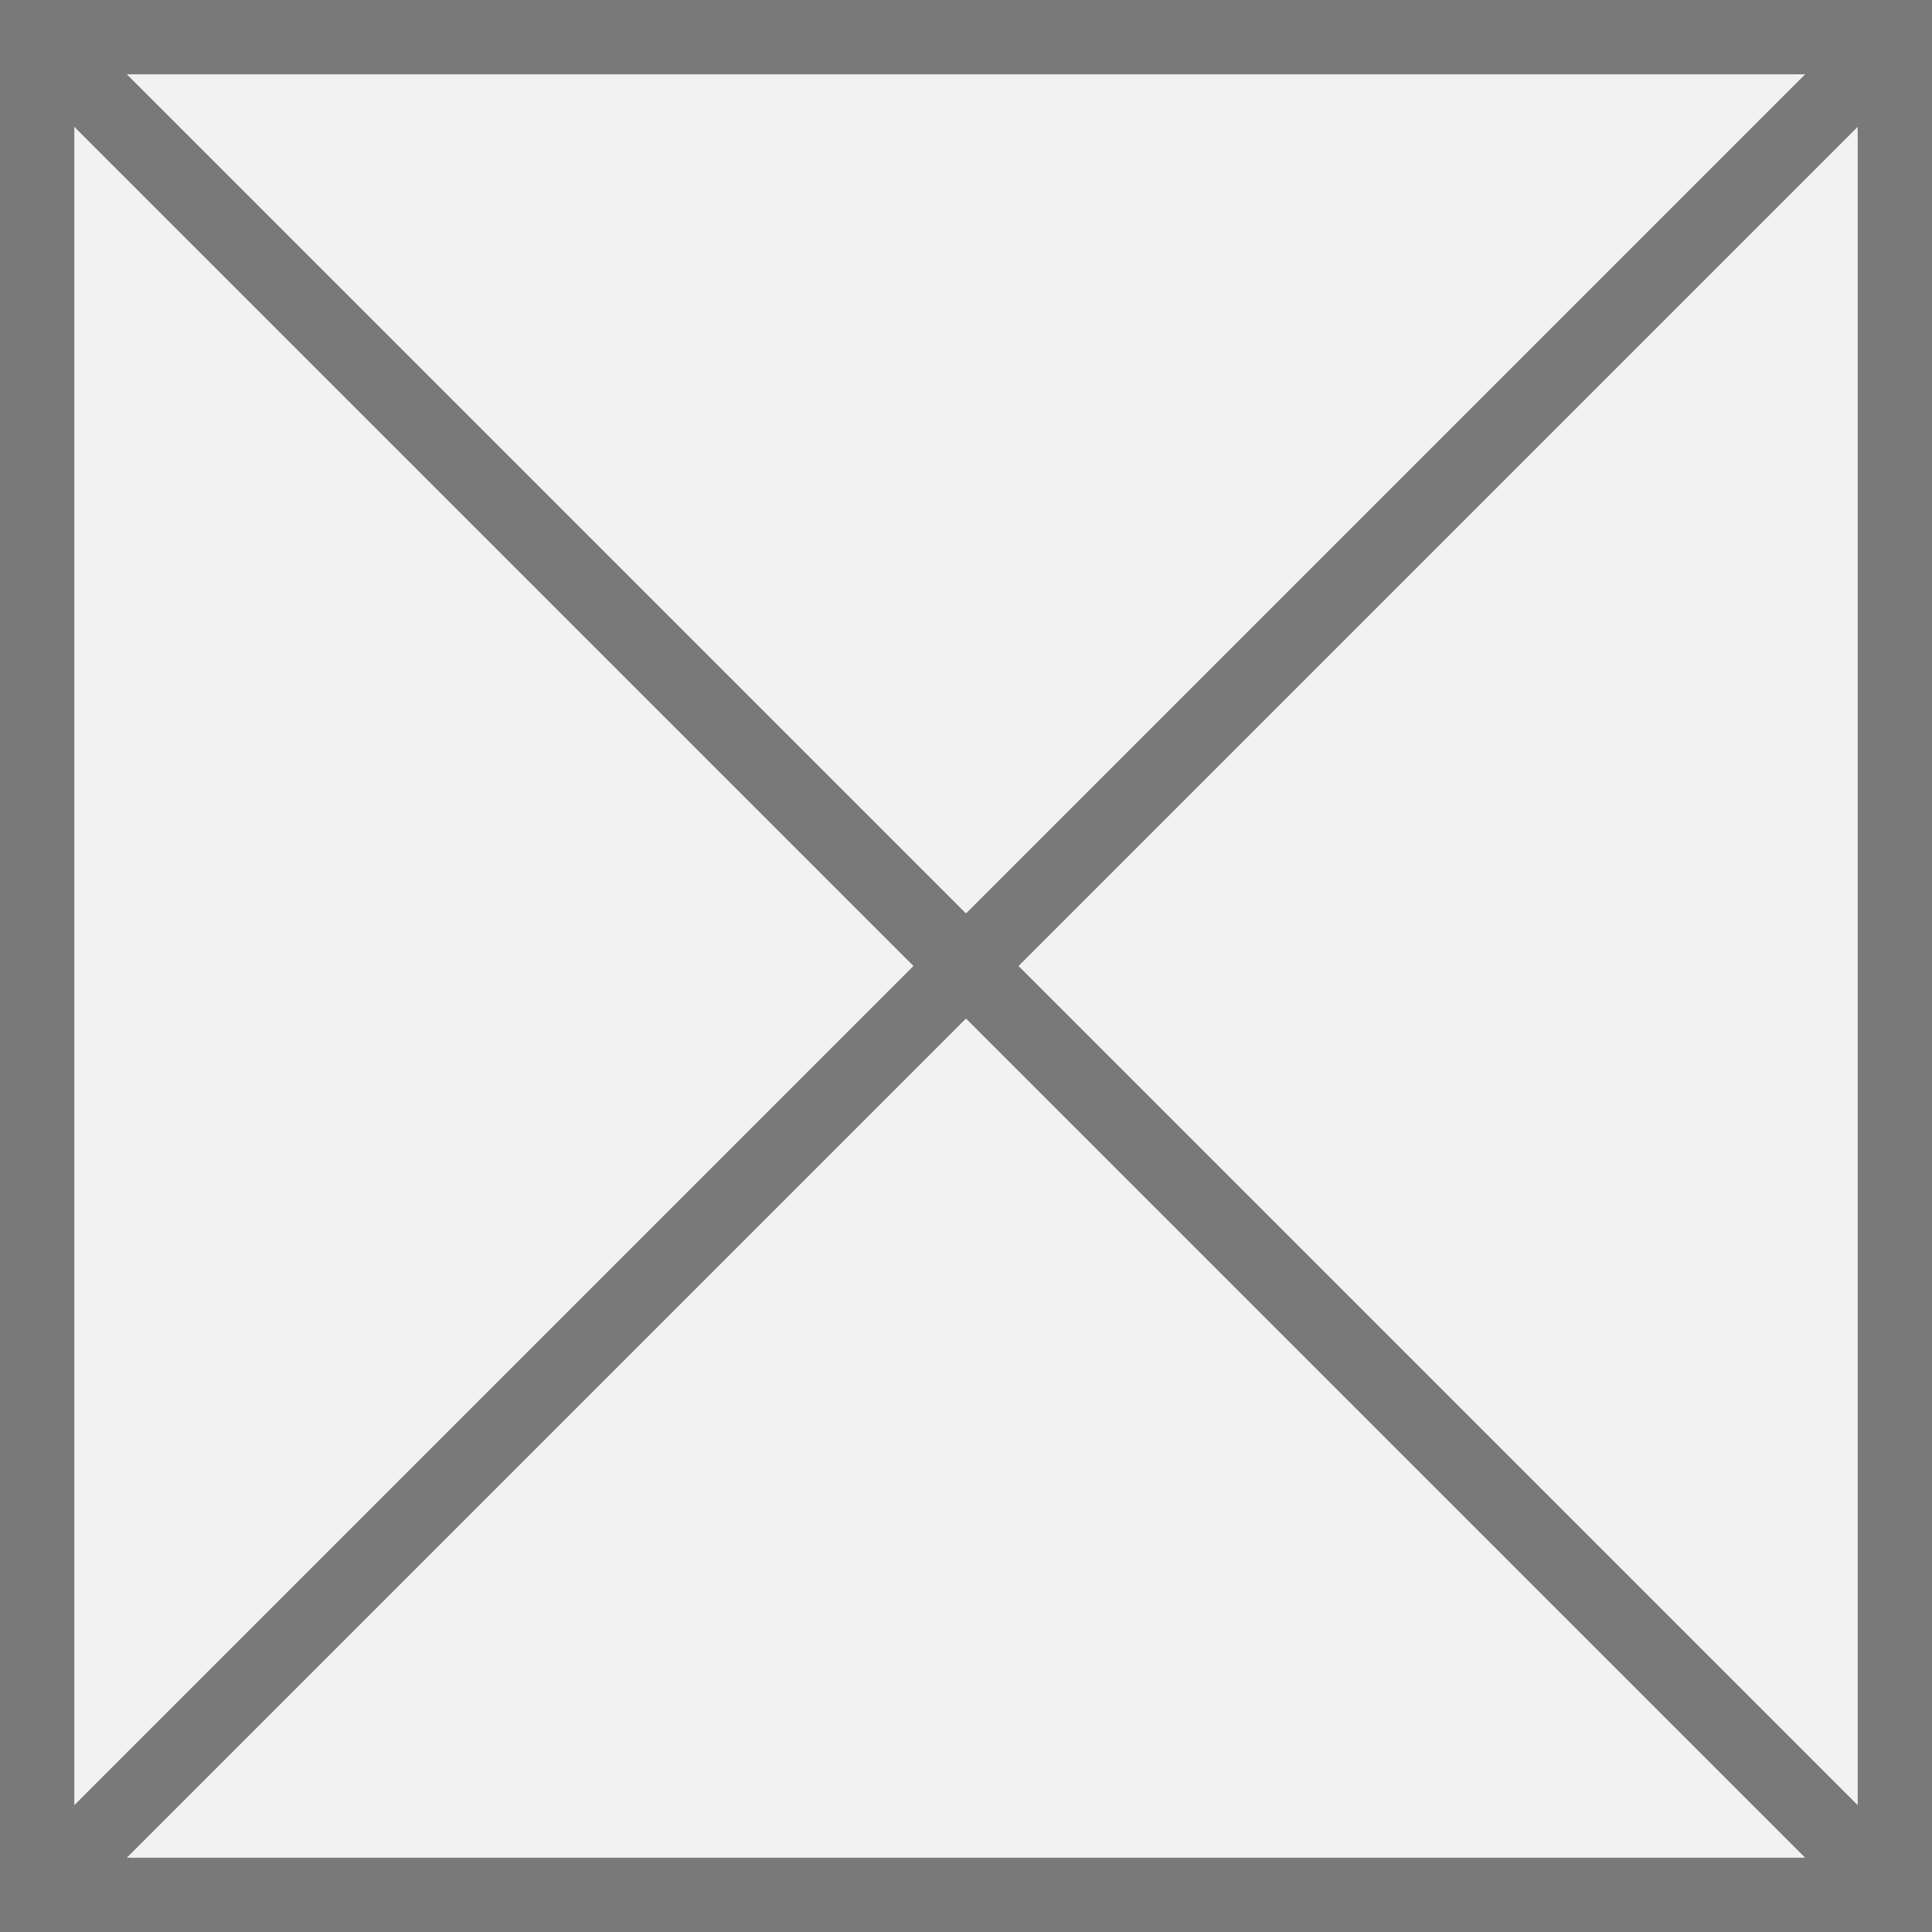
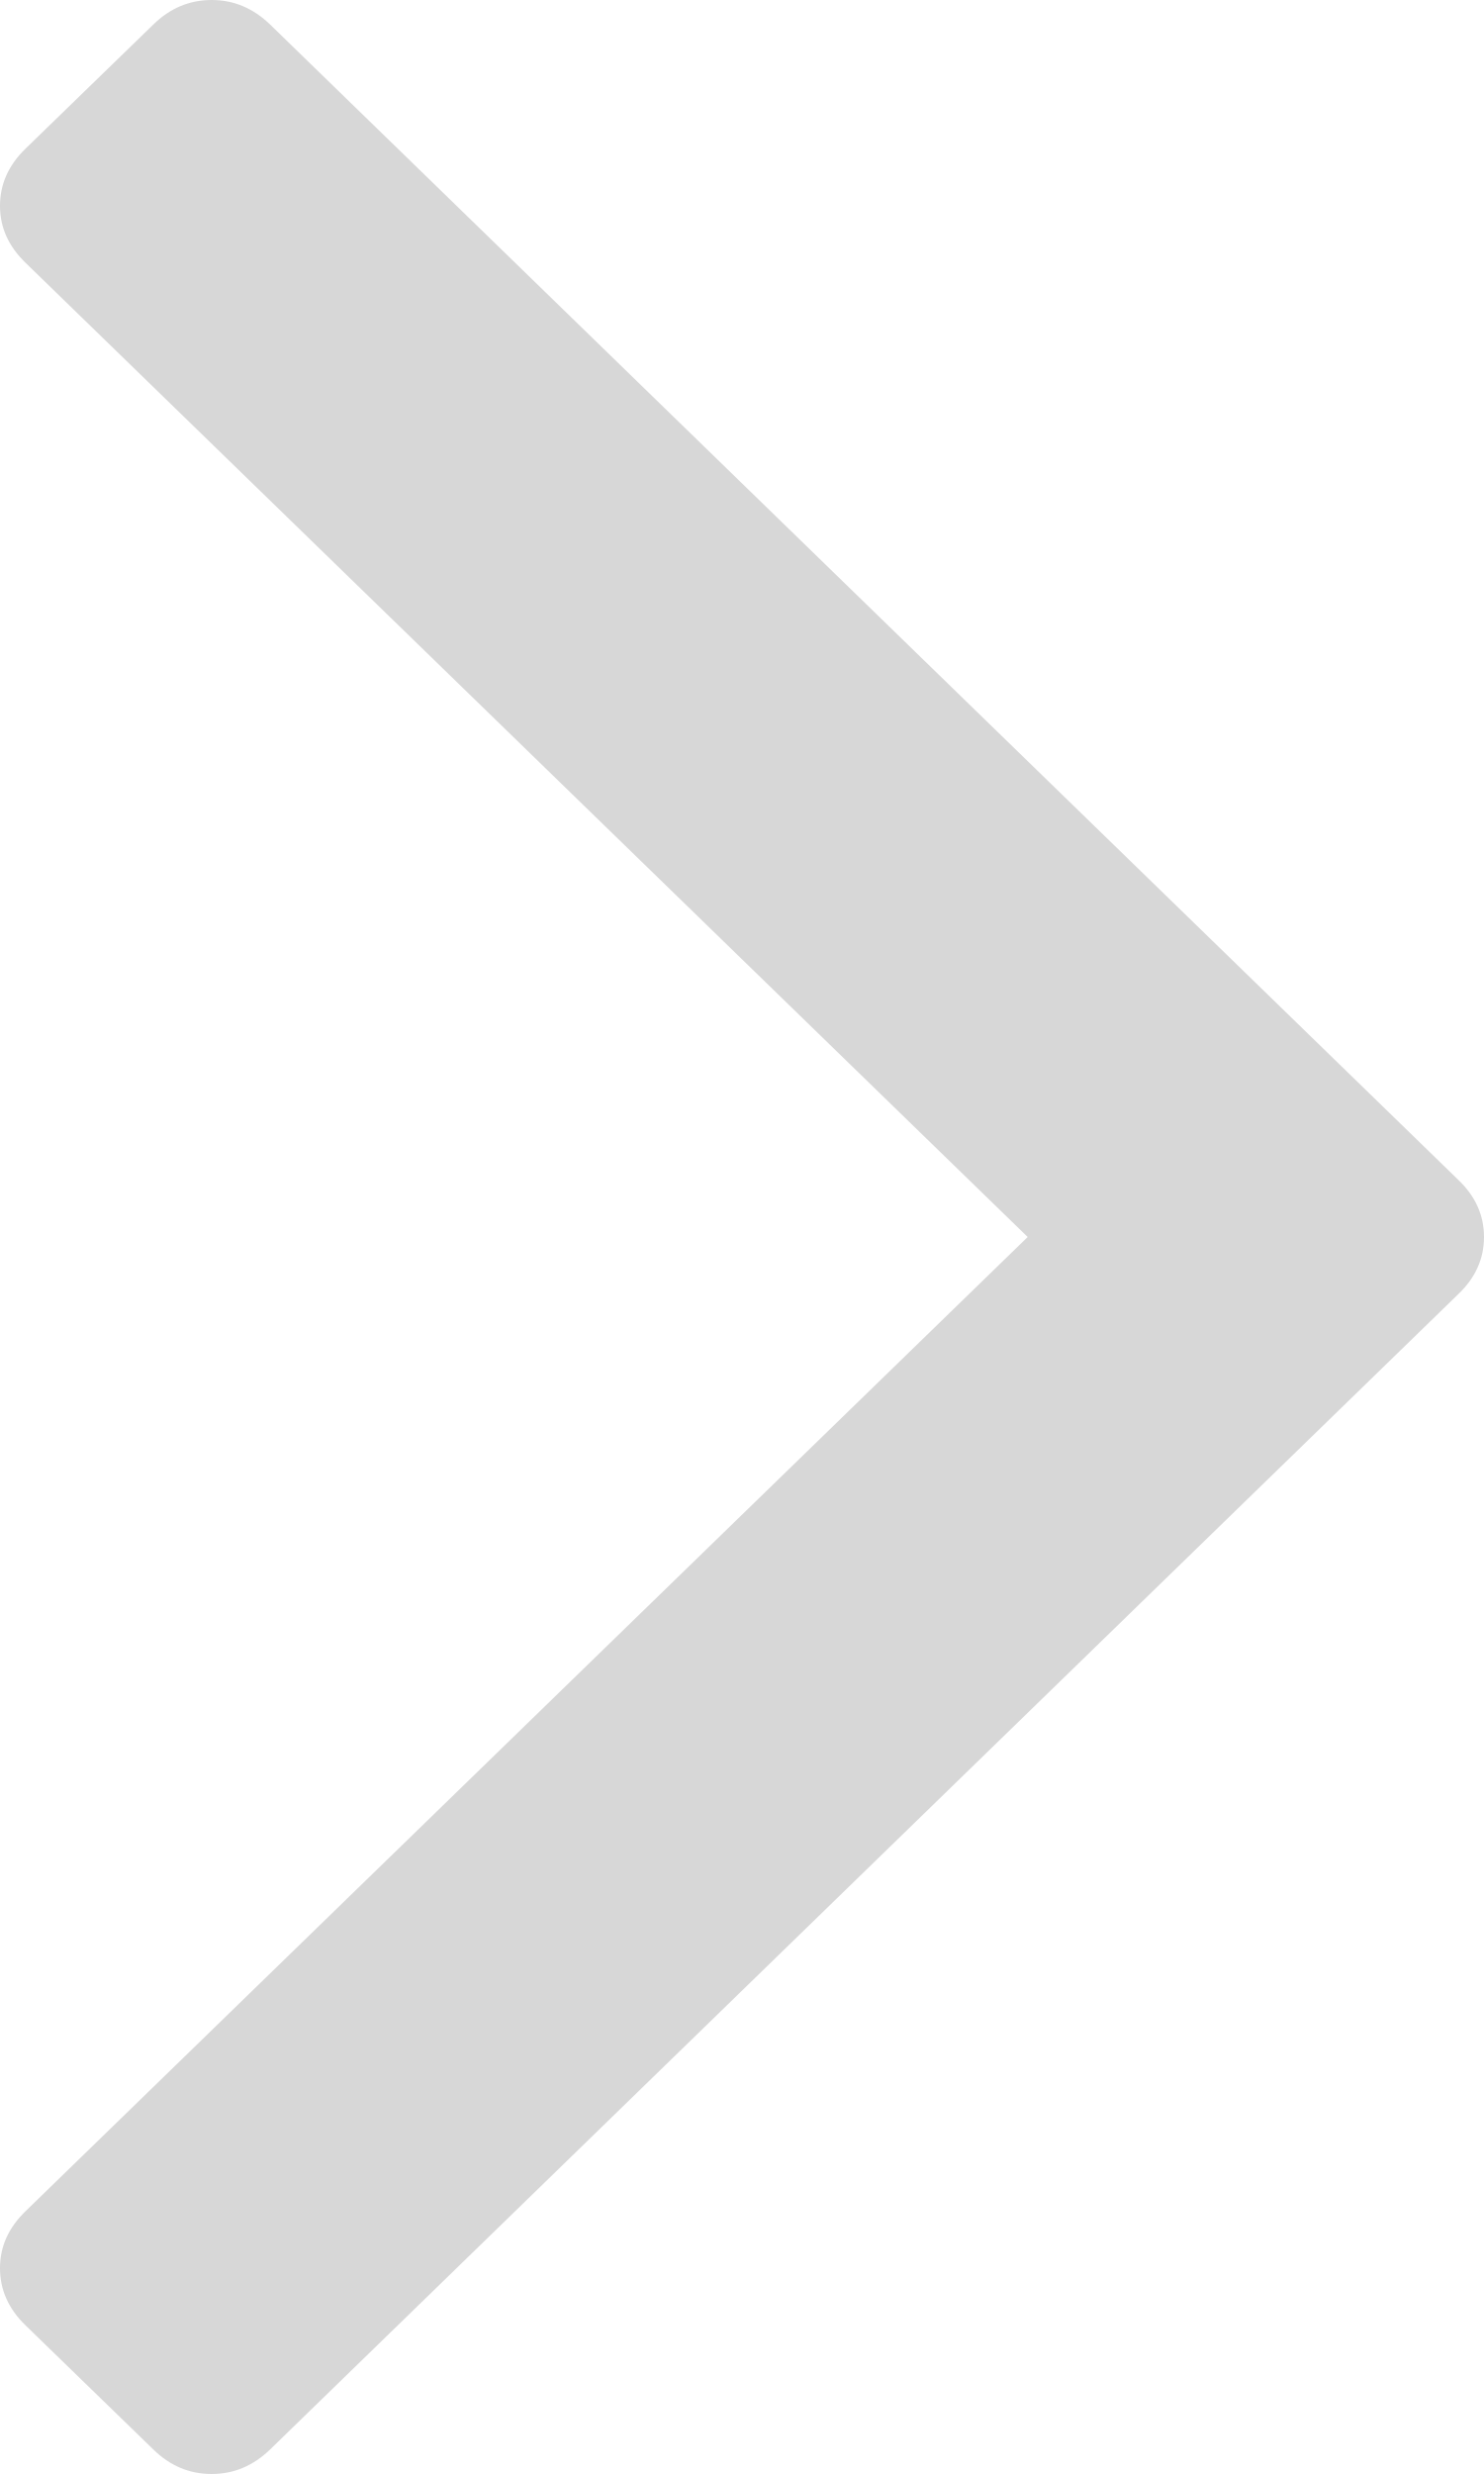
- <svg xmlns="http://www.w3.org/2000/svg" version="1.1" width="26px" height="26px">
-   <g transform="matrix(1 0 0 1 -39 -407 )">
-     <path d="M 39.5 407.5  L 64.5 407.5  L 64.5 432.5  L 39.5 432.5  L 39.5 407.5  Z " fill-rule="nonzero" fill="#f2f2f2" stroke="none" />
-     <path d="M 39.5 407.5  L 64.5 407.5  L 64.5 432.5  L 39.5 432.5  L 39.5 407.5  Z " stroke-width="1" stroke="#797979" fill="none" />
-     <path d="M 39.354 407.354  L 64.646 432.646  M 64.646 407.354  L 39.354 432.646  " stroke-width="1" stroke="#797979" fill="none" />
+ <svg xmlns="http://www.w3.org/2000/svg" version="1.1" width="6px" height="10px">
+   <g transform="matrix(1 0 0 1 -371 -193 )">
+     <path d="M 5.897 4.77  C 5.966 4.836  6 4.913  6 5  C 6 5.087  5.966 5.164  5.897 5.23  L 1.093 9.9  C 1.024 9.967  0.945 10  0.856 10  C 0.766 10  0.687 9.967  0.619 9.9  L 0.103 9.399  C 0.034 9.332  0 9.255  0 9.168  C 0 9.081  0.034 9.005  0.103 8.938  L 4.155 5  L 0.103 1.062  C 0.034 0.995  0 0.919  0 0.832  C 0 0.745  0.034 0.668  0.103 0.601  L 0.619 0.1  C 0.687 0.033  0.766 0  0.856 0  C 0.945 0  1.024 0.033  1.093 0.1  L 5.897 4.77  Z " fill-rule="nonzero" fill="#d7d7d7" stroke="none" transform="matrix(1 0 0 1 371 193 )" />
  </g>
</svg>
